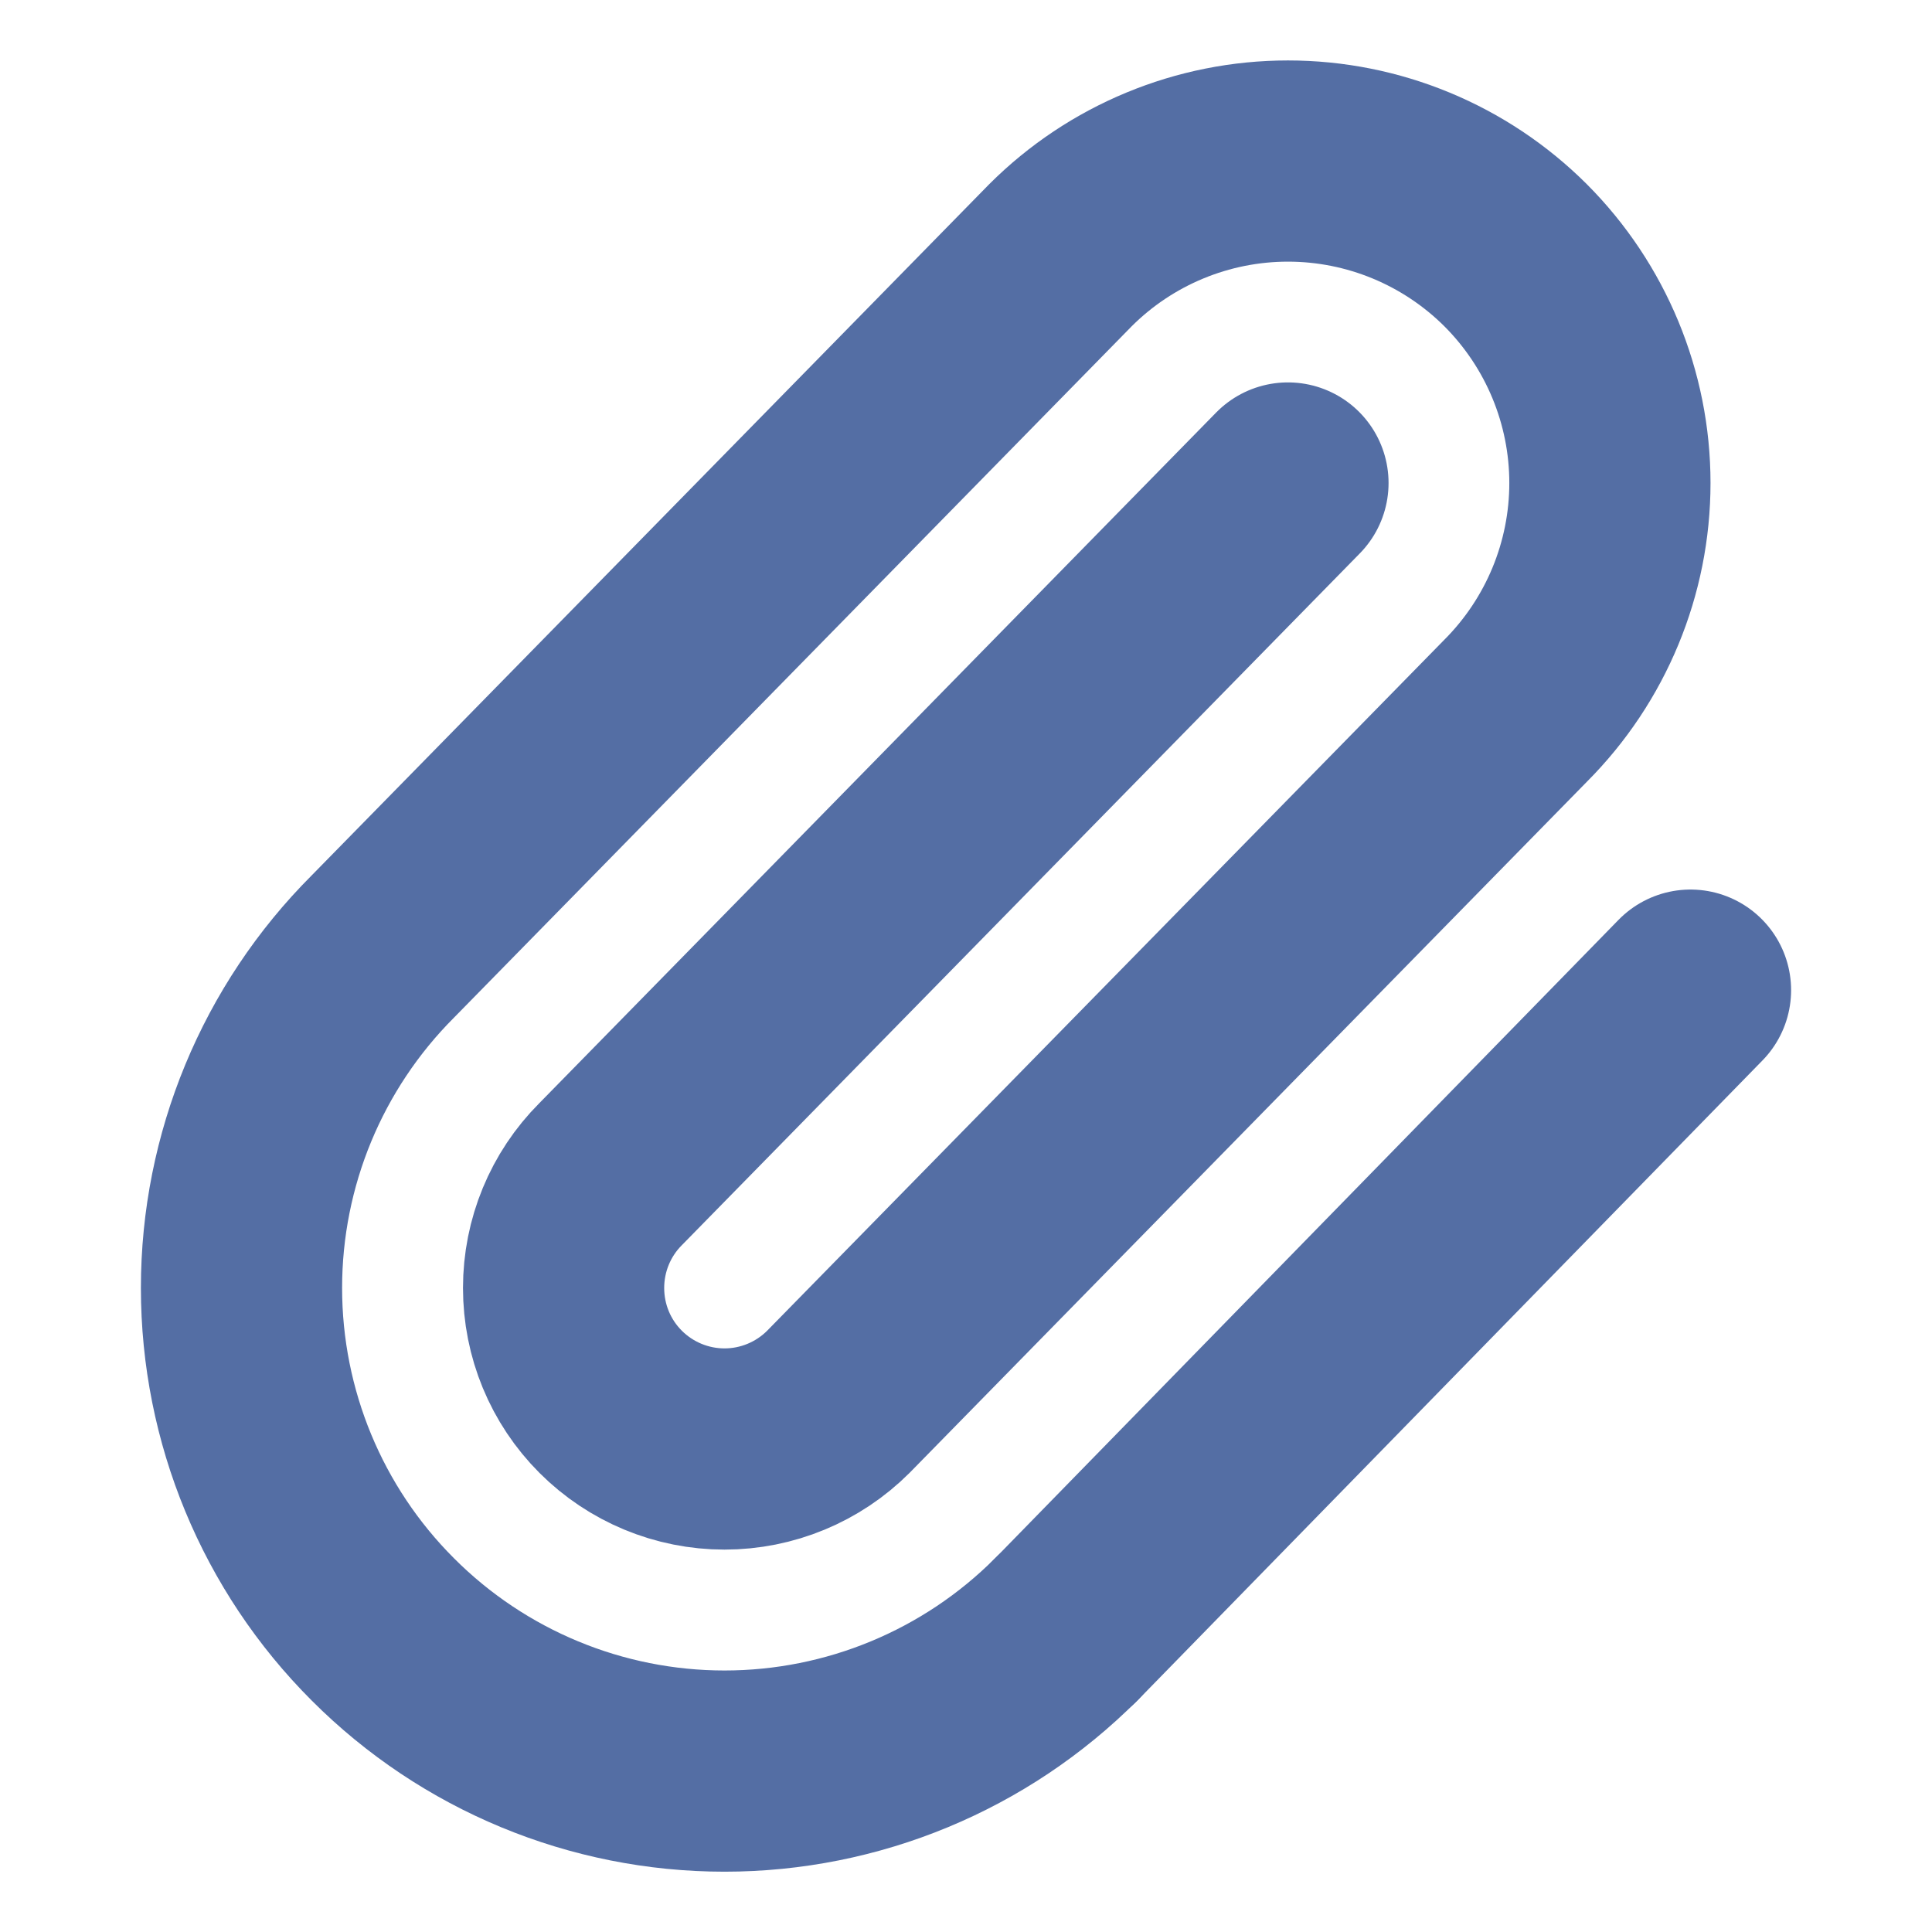
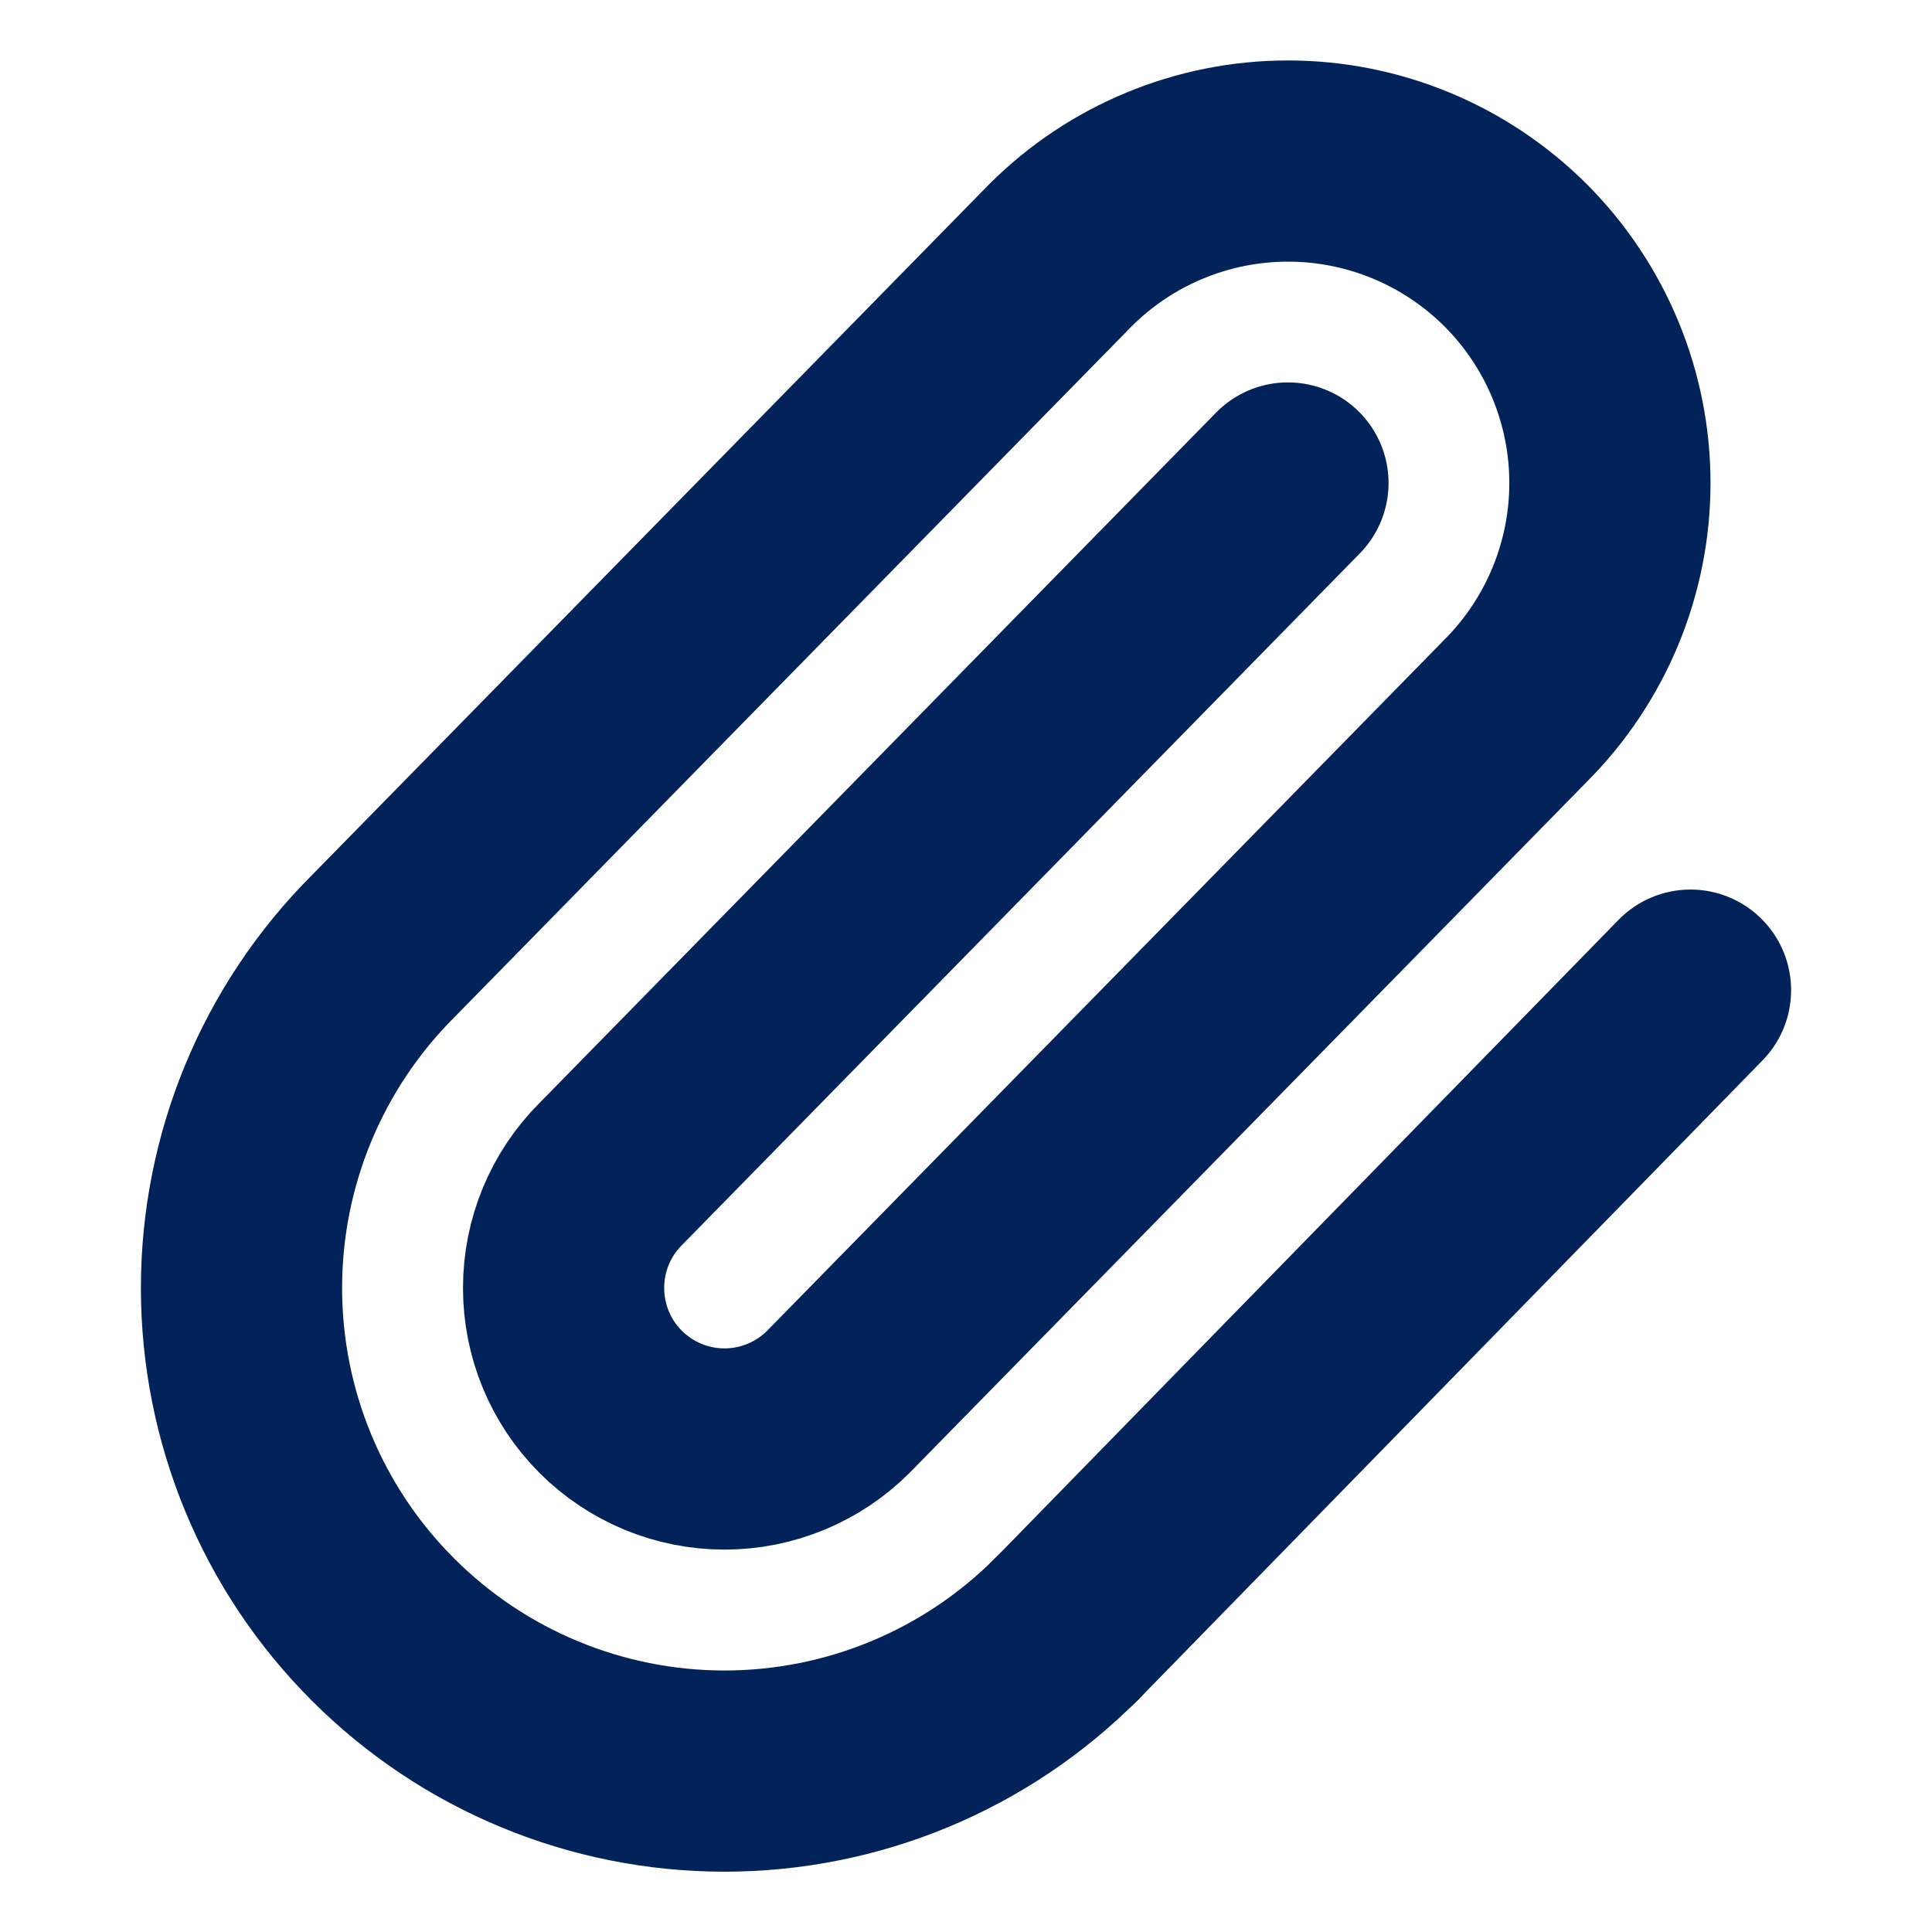
<svg xmlns="http://www.w3.org/2000/svg" width="14" height="14" viewBox="0 0 14 14" fill="none">
-   <path d="M7.72 11.814L12.25 7.175" stroke="#546EA4" stroke-width="1.458" stroke-linecap="round" stroke-linejoin="round" />
-   <path d="M9.333 3.5L4.425 8.508C4.206 8.727 4.084 9.024 4.084 9.333C4.084 9.643 4.206 9.939 4.425 10.158C4.644 10.377 4.941 10.5 5.25 10.5C5.559 10.5 5.856 10.377 6.075 10.158L10.983 5.15C11.42 4.712 11.666 4.119 11.666 3.5C11.666 2.881 11.42 2.288 10.983 1.85C10.545 1.413 9.952 1.167 9.333 1.167C8.715 1.167 8.121 1.413 7.684 1.85L2.775 6.858C2.118 7.515 1.75 8.405 1.75 9.333C1.75 10.262 2.118 11.152 2.775 11.808C3.431 12.465 4.322 12.834 5.25 12.834C6.178 12.834 7.069 12.465 7.725 11.808" stroke="#546EA4" stroke-width="1.458" stroke-linecap="round" stroke-linejoin="round" />
+   <path d="M7.72 11.814L12.25 7.175" stroke="#02235A" stroke-width="1.458" stroke-linecap="round" stroke-linejoin="round" />
+   <path d="M9.333 3.5L4.425 8.508C4.206 8.727 4.084 9.024 4.084 9.333C4.084 9.643 4.206 9.939 4.425 10.158C4.644 10.377 4.941 10.5 5.25 10.5C5.559 10.5 5.856 10.377 6.075 10.158L10.983 5.15C11.42 4.712 11.666 4.119 11.666 3.5C11.666 2.881 11.42 2.288 10.983 1.85C10.545 1.413 9.952 1.167 9.333 1.167C8.715 1.167 8.121 1.413 7.684 1.85L2.775 6.858C2.118 7.515 1.75 8.405 1.75 9.333C1.75 10.262 2.118 11.152 2.775 11.808C3.431 12.465 4.322 12.834 5.25 12.834C6.178 12.834 7.069 12.465 7.725 11.808" stroke="#02235A" stroke-width="1.458" stroke-linecap="round" stroke-linejoin="round" />
</svg>
